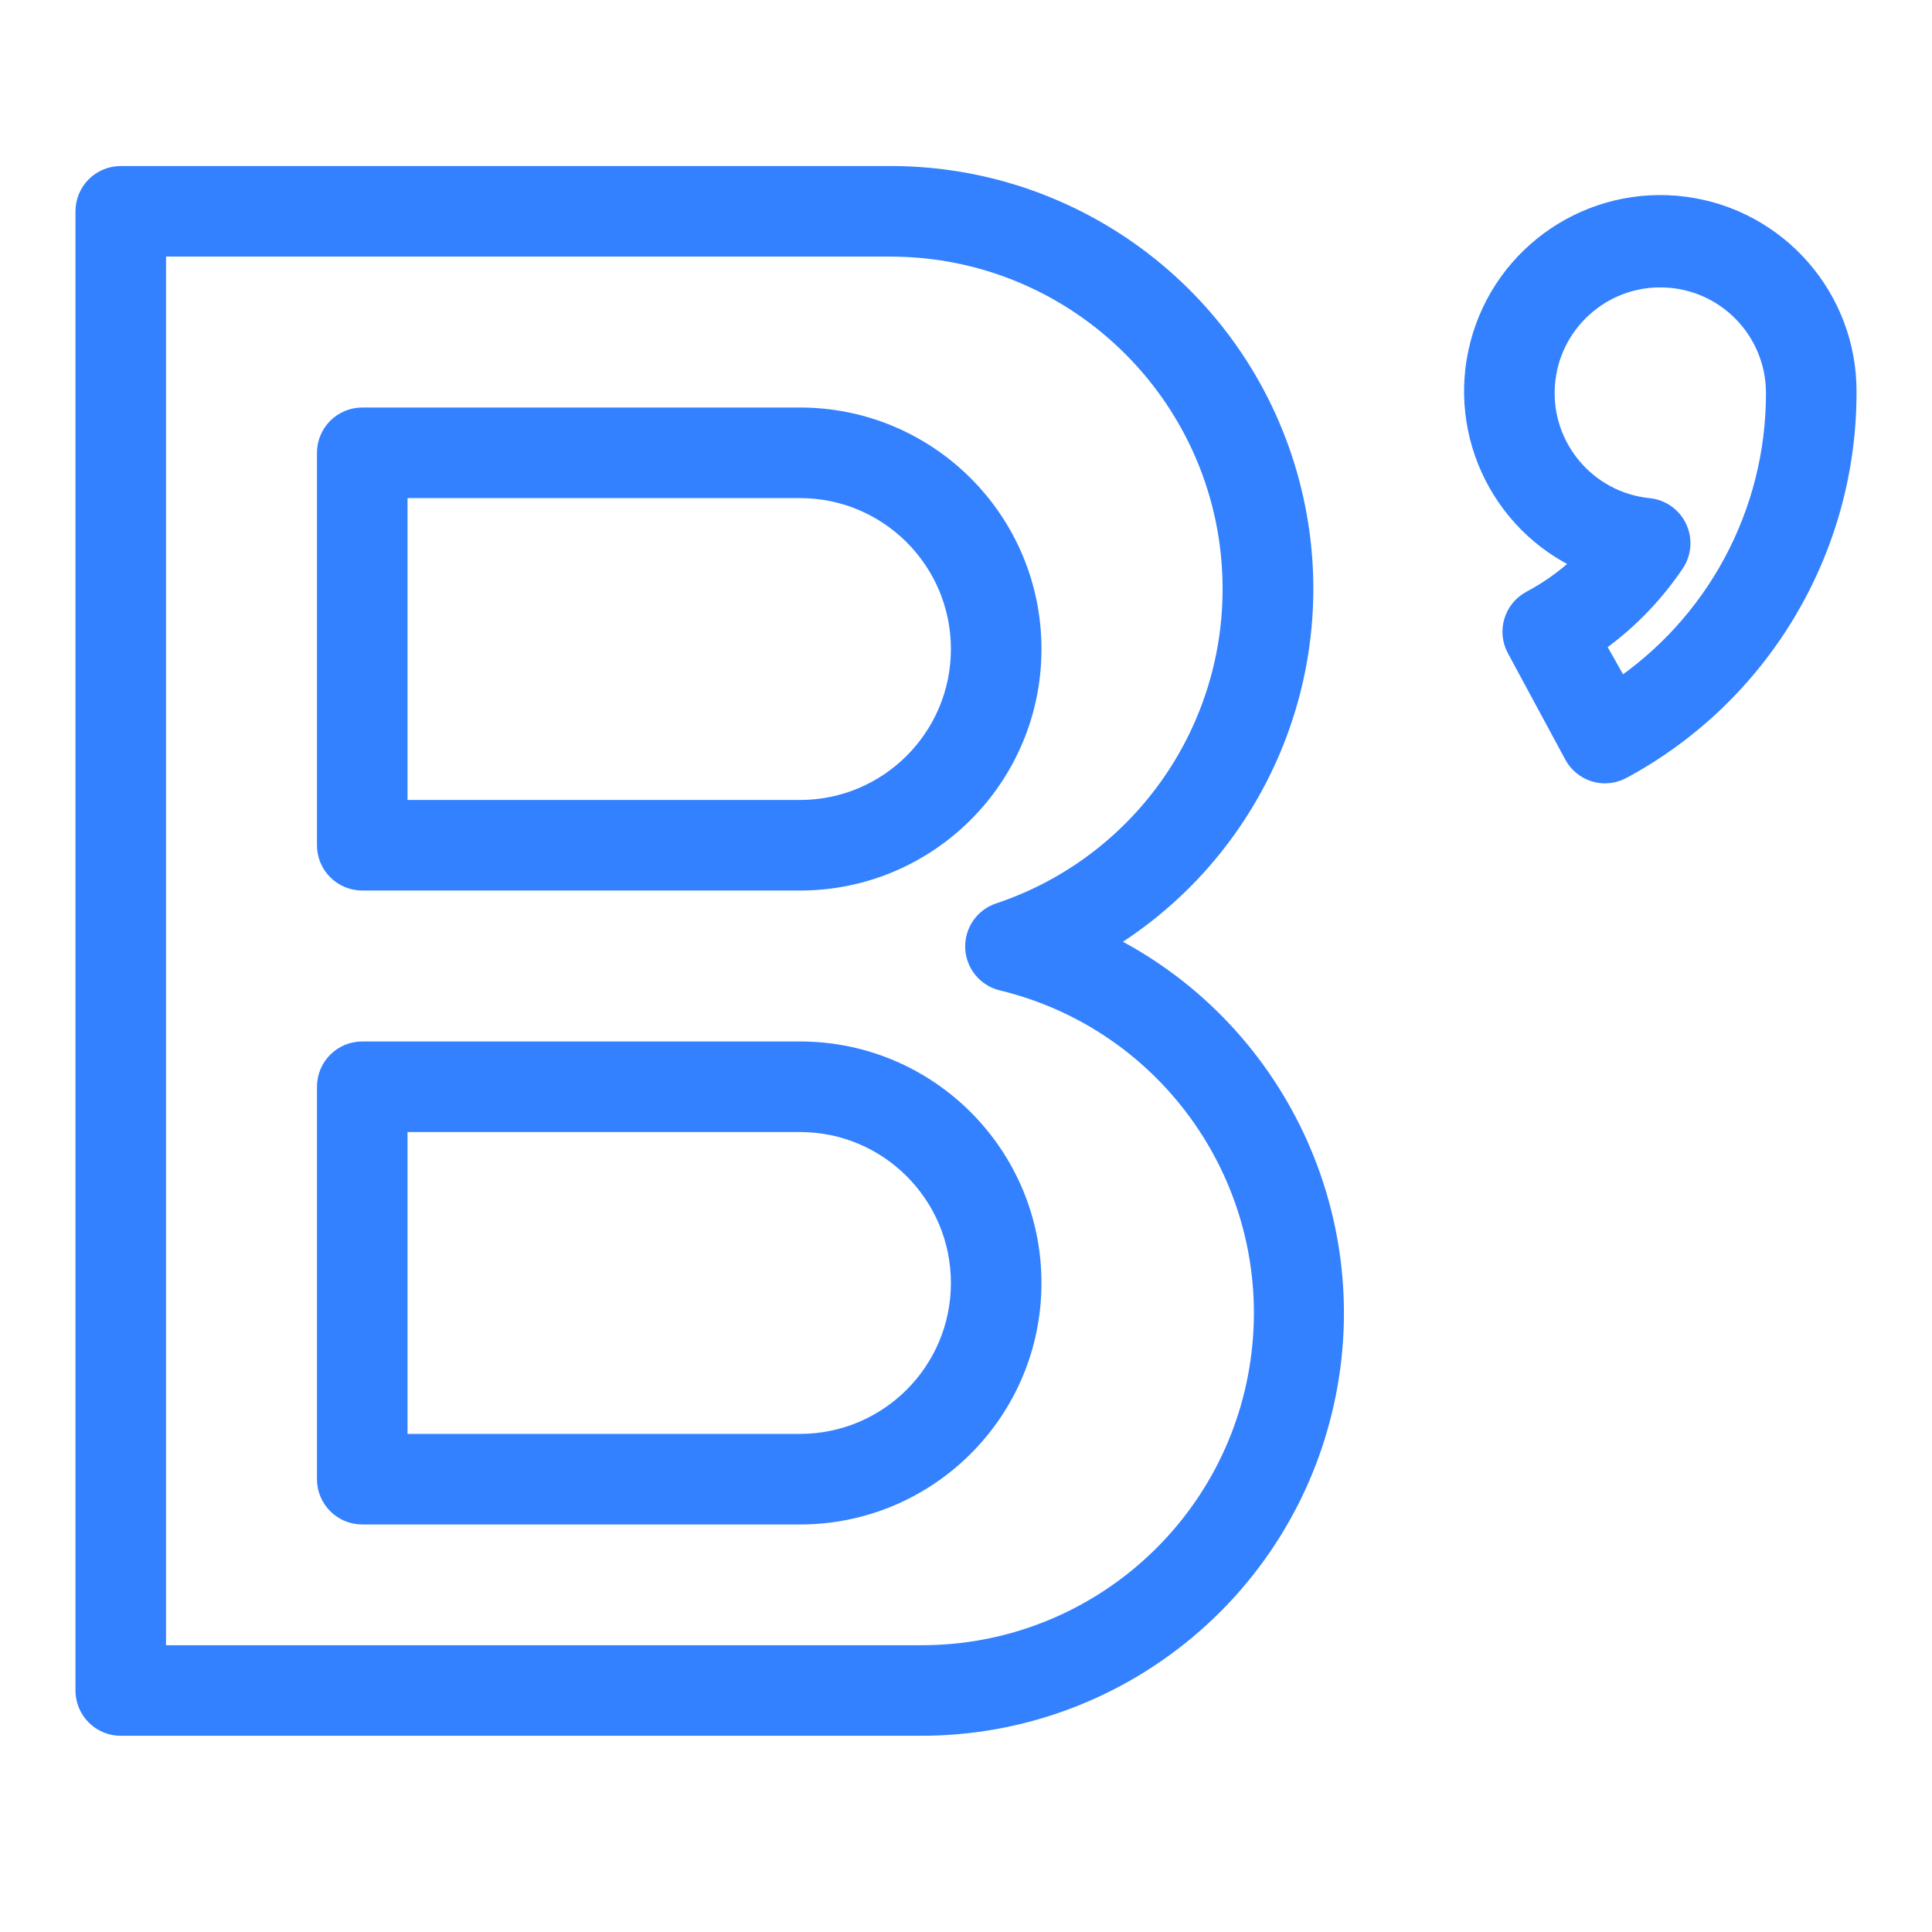
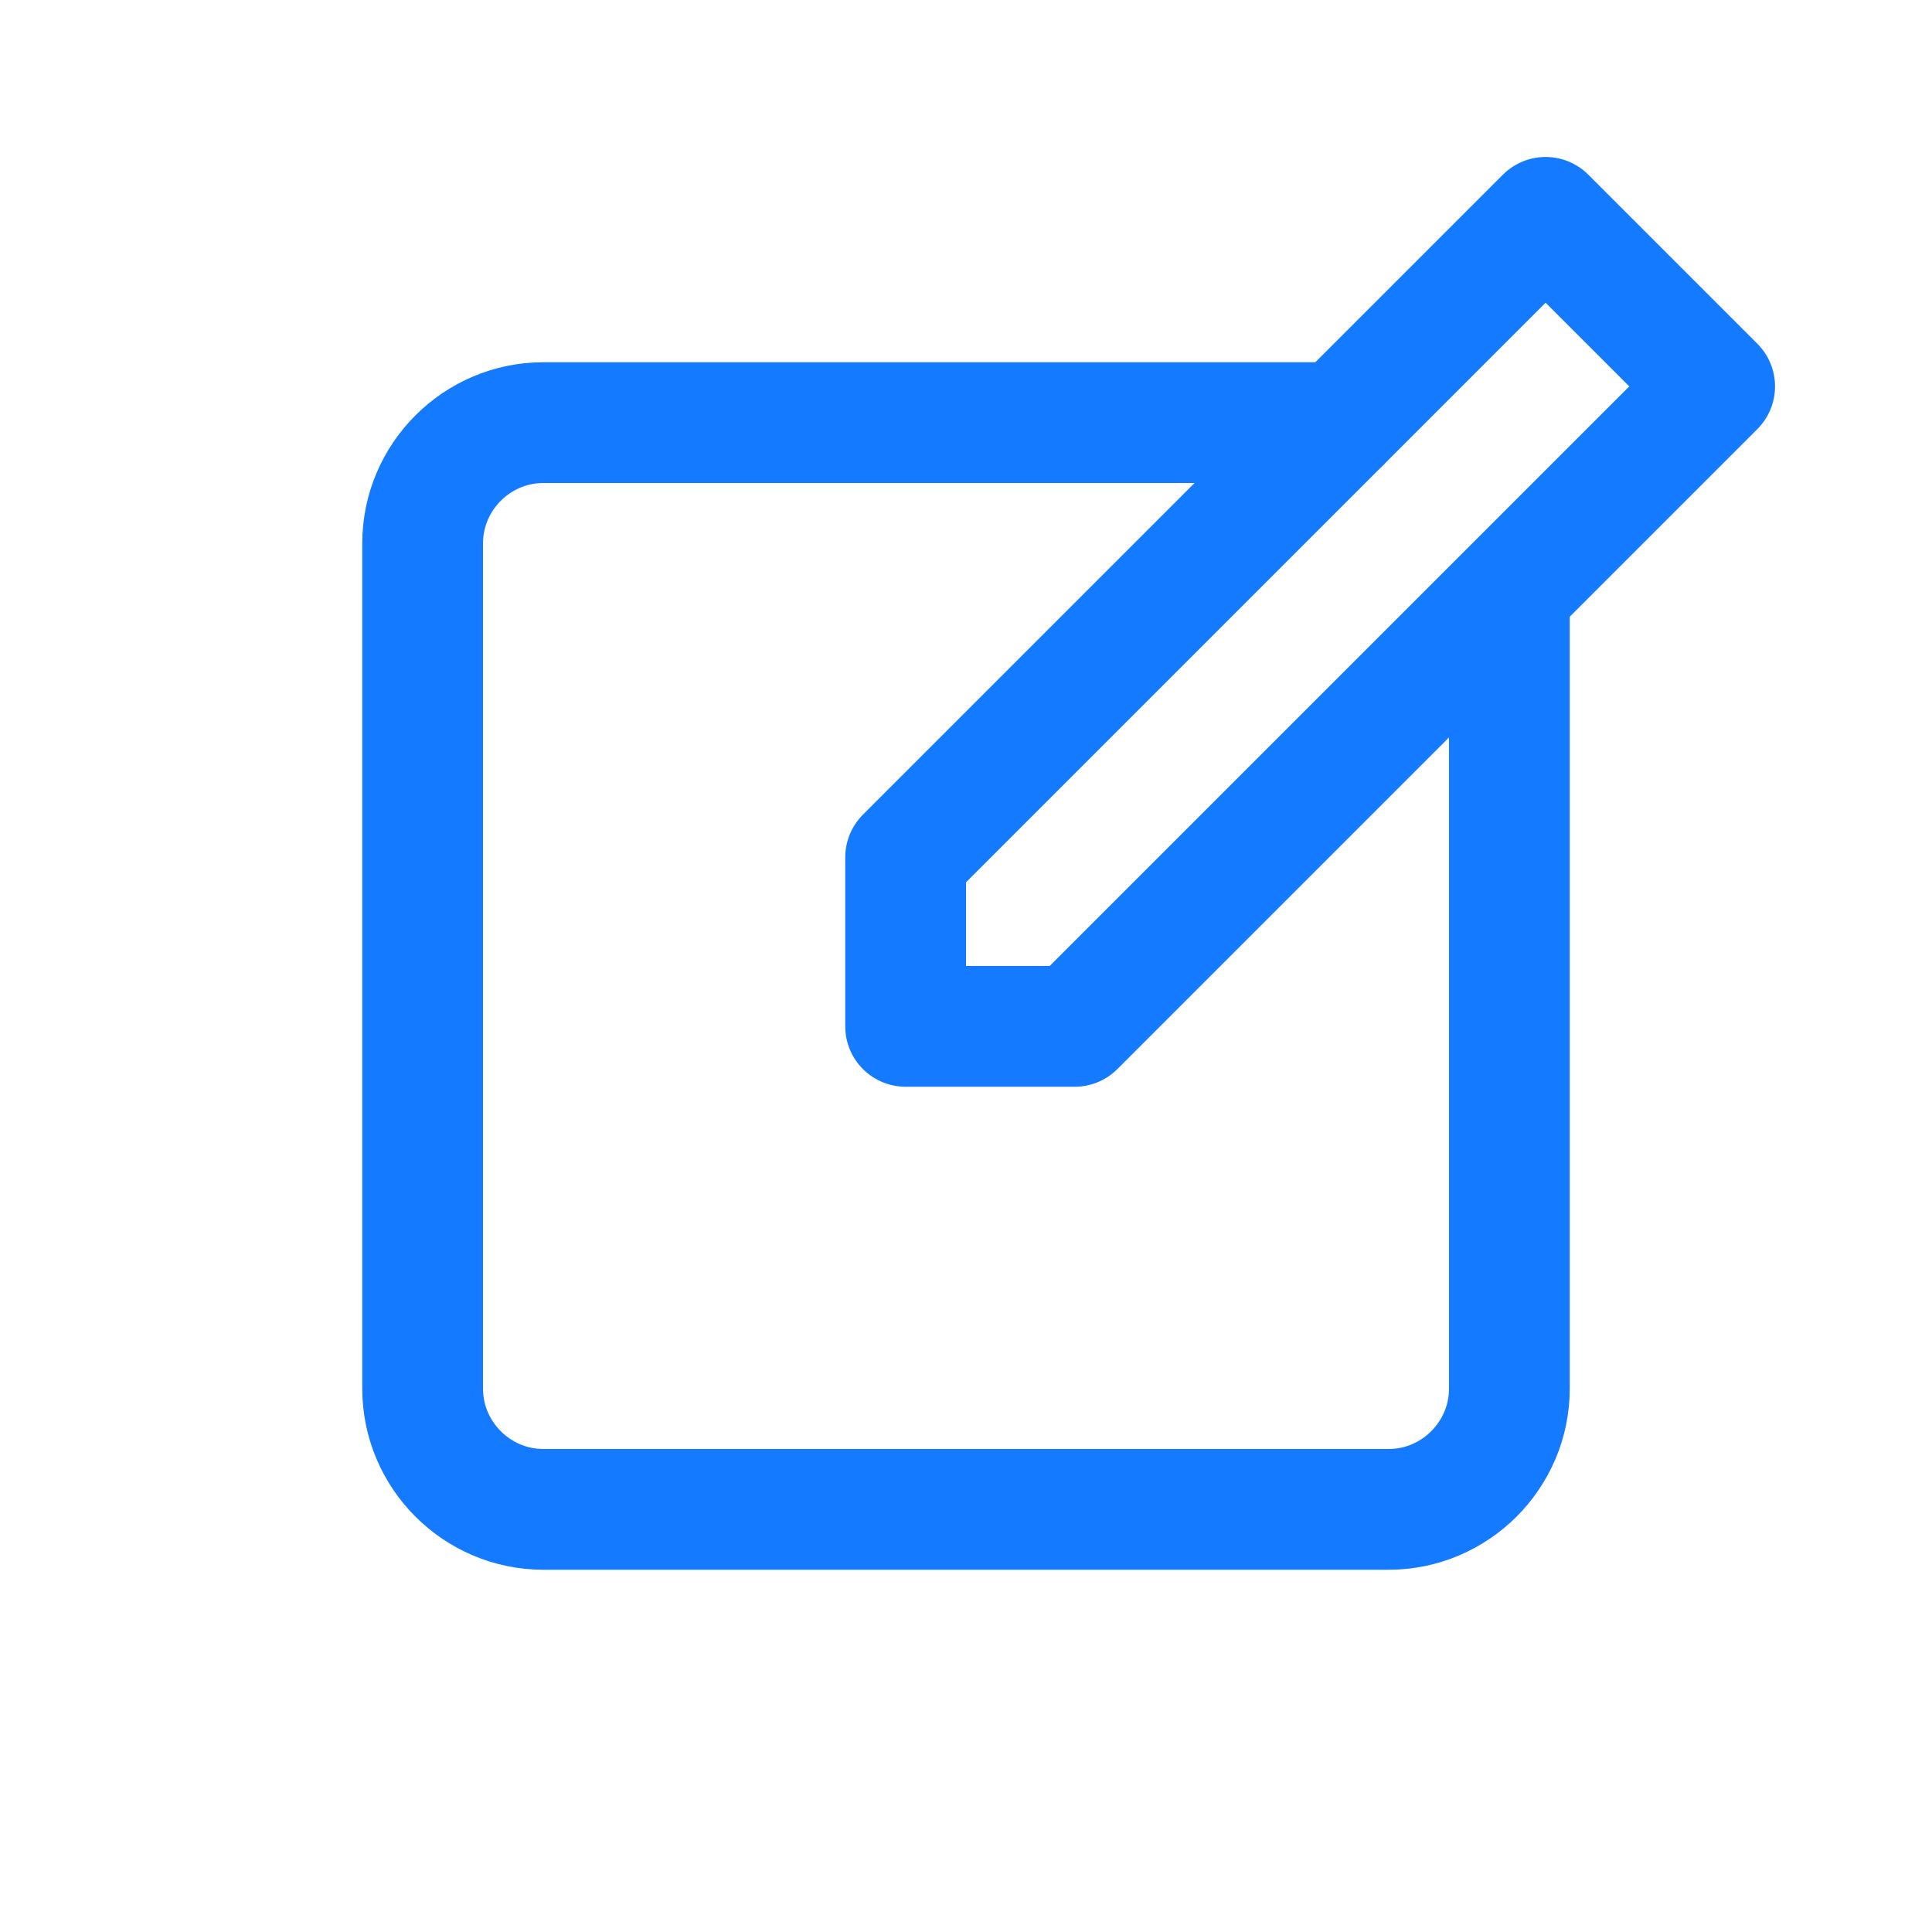
- <svg xmlns="http://www.w3.org/2000/svg" fill="#3381ff" viewBox="0 0 64 64" stroke="#3381ff">
+ <svg xmlns="http://www.w3.org/2000/svg" version="1.1" id="Icons" viewBox="0 0 32 32" xml:space="preserve" fill="#6098f0" stroke="#6098f0">
  <g id="SVGRepo_bgCarrier" stroke-width="0" />
  <g id="SVGRepo_tracerCarrier" stroke-linecap="round" stroke-linejoin="round" />
  <g id="SVGRepo_iconCarrier">
-     <path d="M30.5,57H4a1,1,0,0,1-1-1V7A1,1,0,0,1,4,6H29.5a13.5,13.5,0,0,1,6.67,25.24A13.5,13.5,0,0,1,30.5,57ZM5,55H30.5a11.5,11.5,0,0,0,2.73-22.68,1,1,0,0,1-.07-1.92A11.48,11.48,0,0,0,41,19.5,11.51,11.51,0,0,0,29.5,8H5Z" />
-     <path d="M53.17,25.45a1,1,0,0,1-.88-.53l-1.9-3.52a1,1,0,0,1,.4-1.35,7.9,7.9,0,0,0,2-1.51A6,6,0,1,1,61,13a14,14,0,0,1-7.36,12.33A1,1,0,0,1,53.17,25.45Zm-.57-4.16,1,1.77A12,12,0,0,0,59,13a4,4,0,1,0-4.4,4,1,1,0,0,1,.73,1.55A10.14,10.14,0,0,1,52.6,21.29Z" />
-     <path d="M26.5,29H12a1,1,0,0,1-1-1V15a1,1,0,0,1,1-1H26.5a7.5,7.5,0,0,1,0,15ZM13,27H26.5a5.5,5.5,0,0,0,0-11H13Z" />
-     <path d="M26.5,50H12a1,1,0,0,1-1-1V36a1,1,0,0,1,1-1H26.5a7.5,7.5,0,0,1,0,15ZM13,48H26.5a5.5,5.5,0,0,0,0-11H13Z" />
+     <style type="text/css"> .st0{fill:none;stroke:#147aff;stroke-width:2;stroke-linecap:round;stroke-linejoin:round;stroke-miterlimit:10;} .st1{fill:none;stroke:#147aff;stroke-width:2;stroke-linecap:round;stroke-linejoin:round;} .st2{fill:none;stroke:#147aff;stroke-width:2;stroke-linecap:round;stroke-linejoin:round;stroke-dasharray:5.207,0;} </style>
+     <polygon class="st0" points="17.8,17 15,17 15,14.2 25.6,3.6 28.4,6.4 " />
+     <path class="st0" d="M25,10v13c0,1.1-0.9,2-2,2H9c-1.1,0-2-0.9-2-2V9c0-1.1,0.9-2,2-2h13.2" />
  </g>
</svg>
